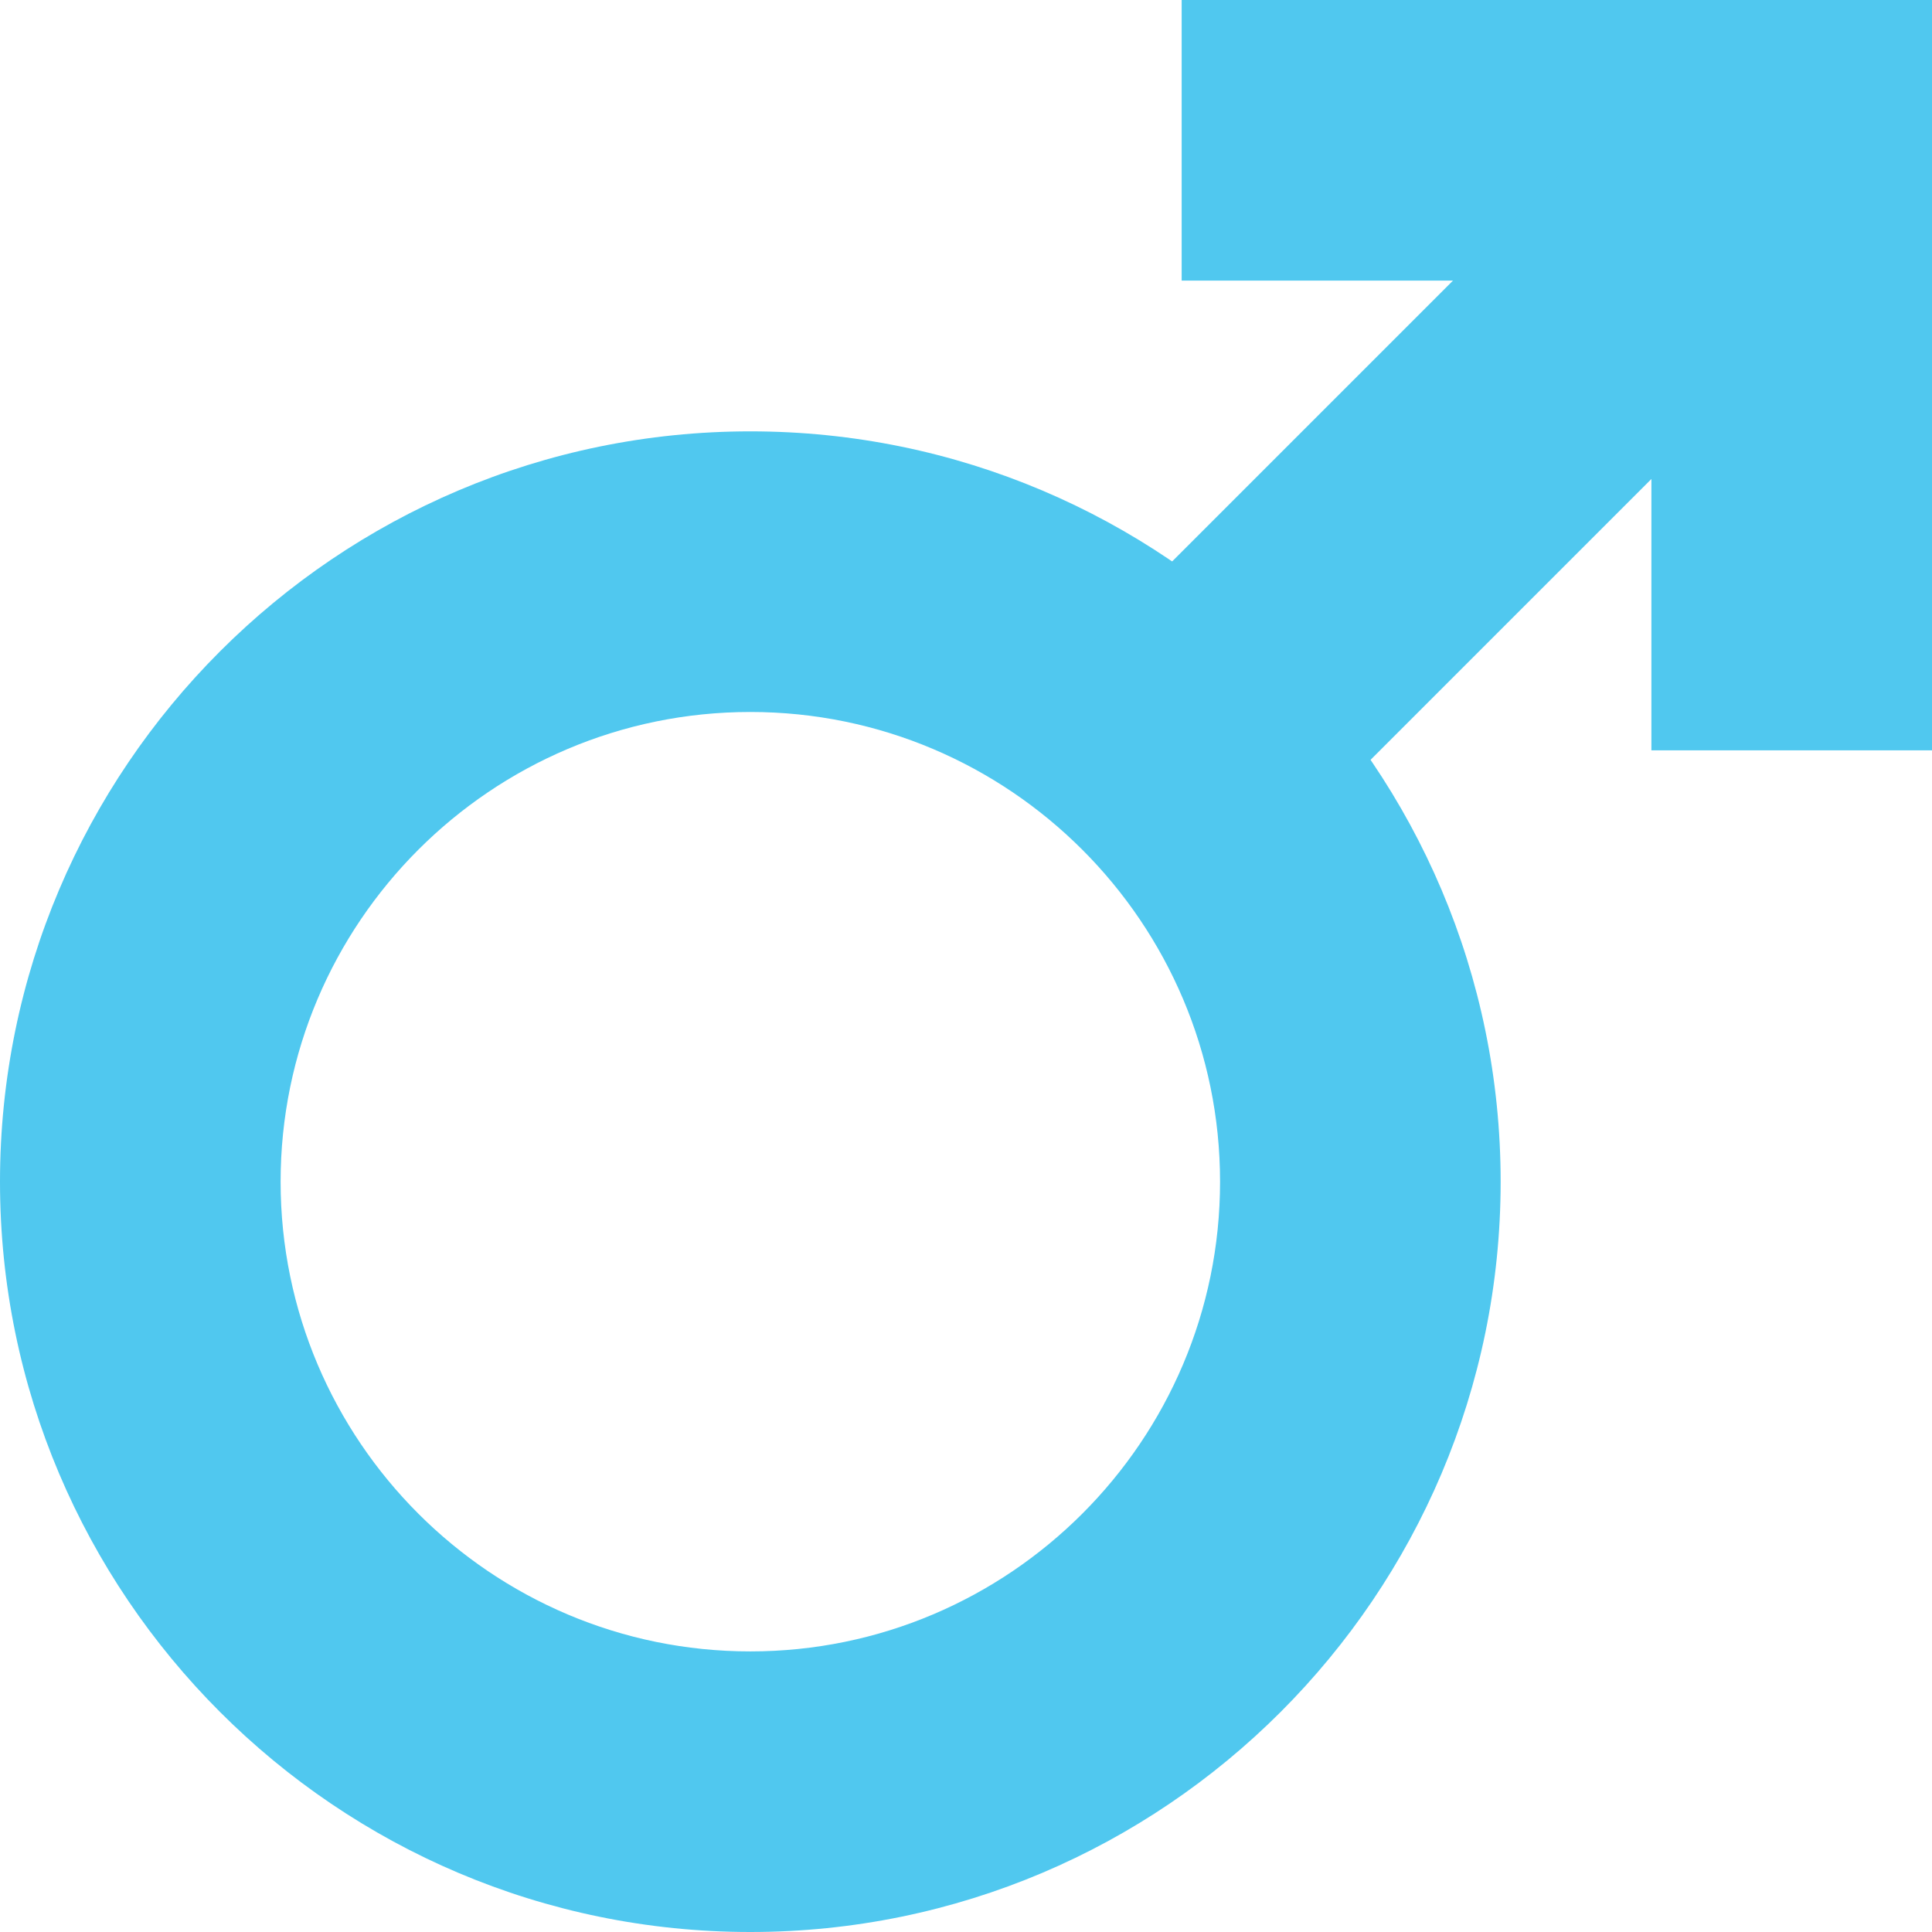
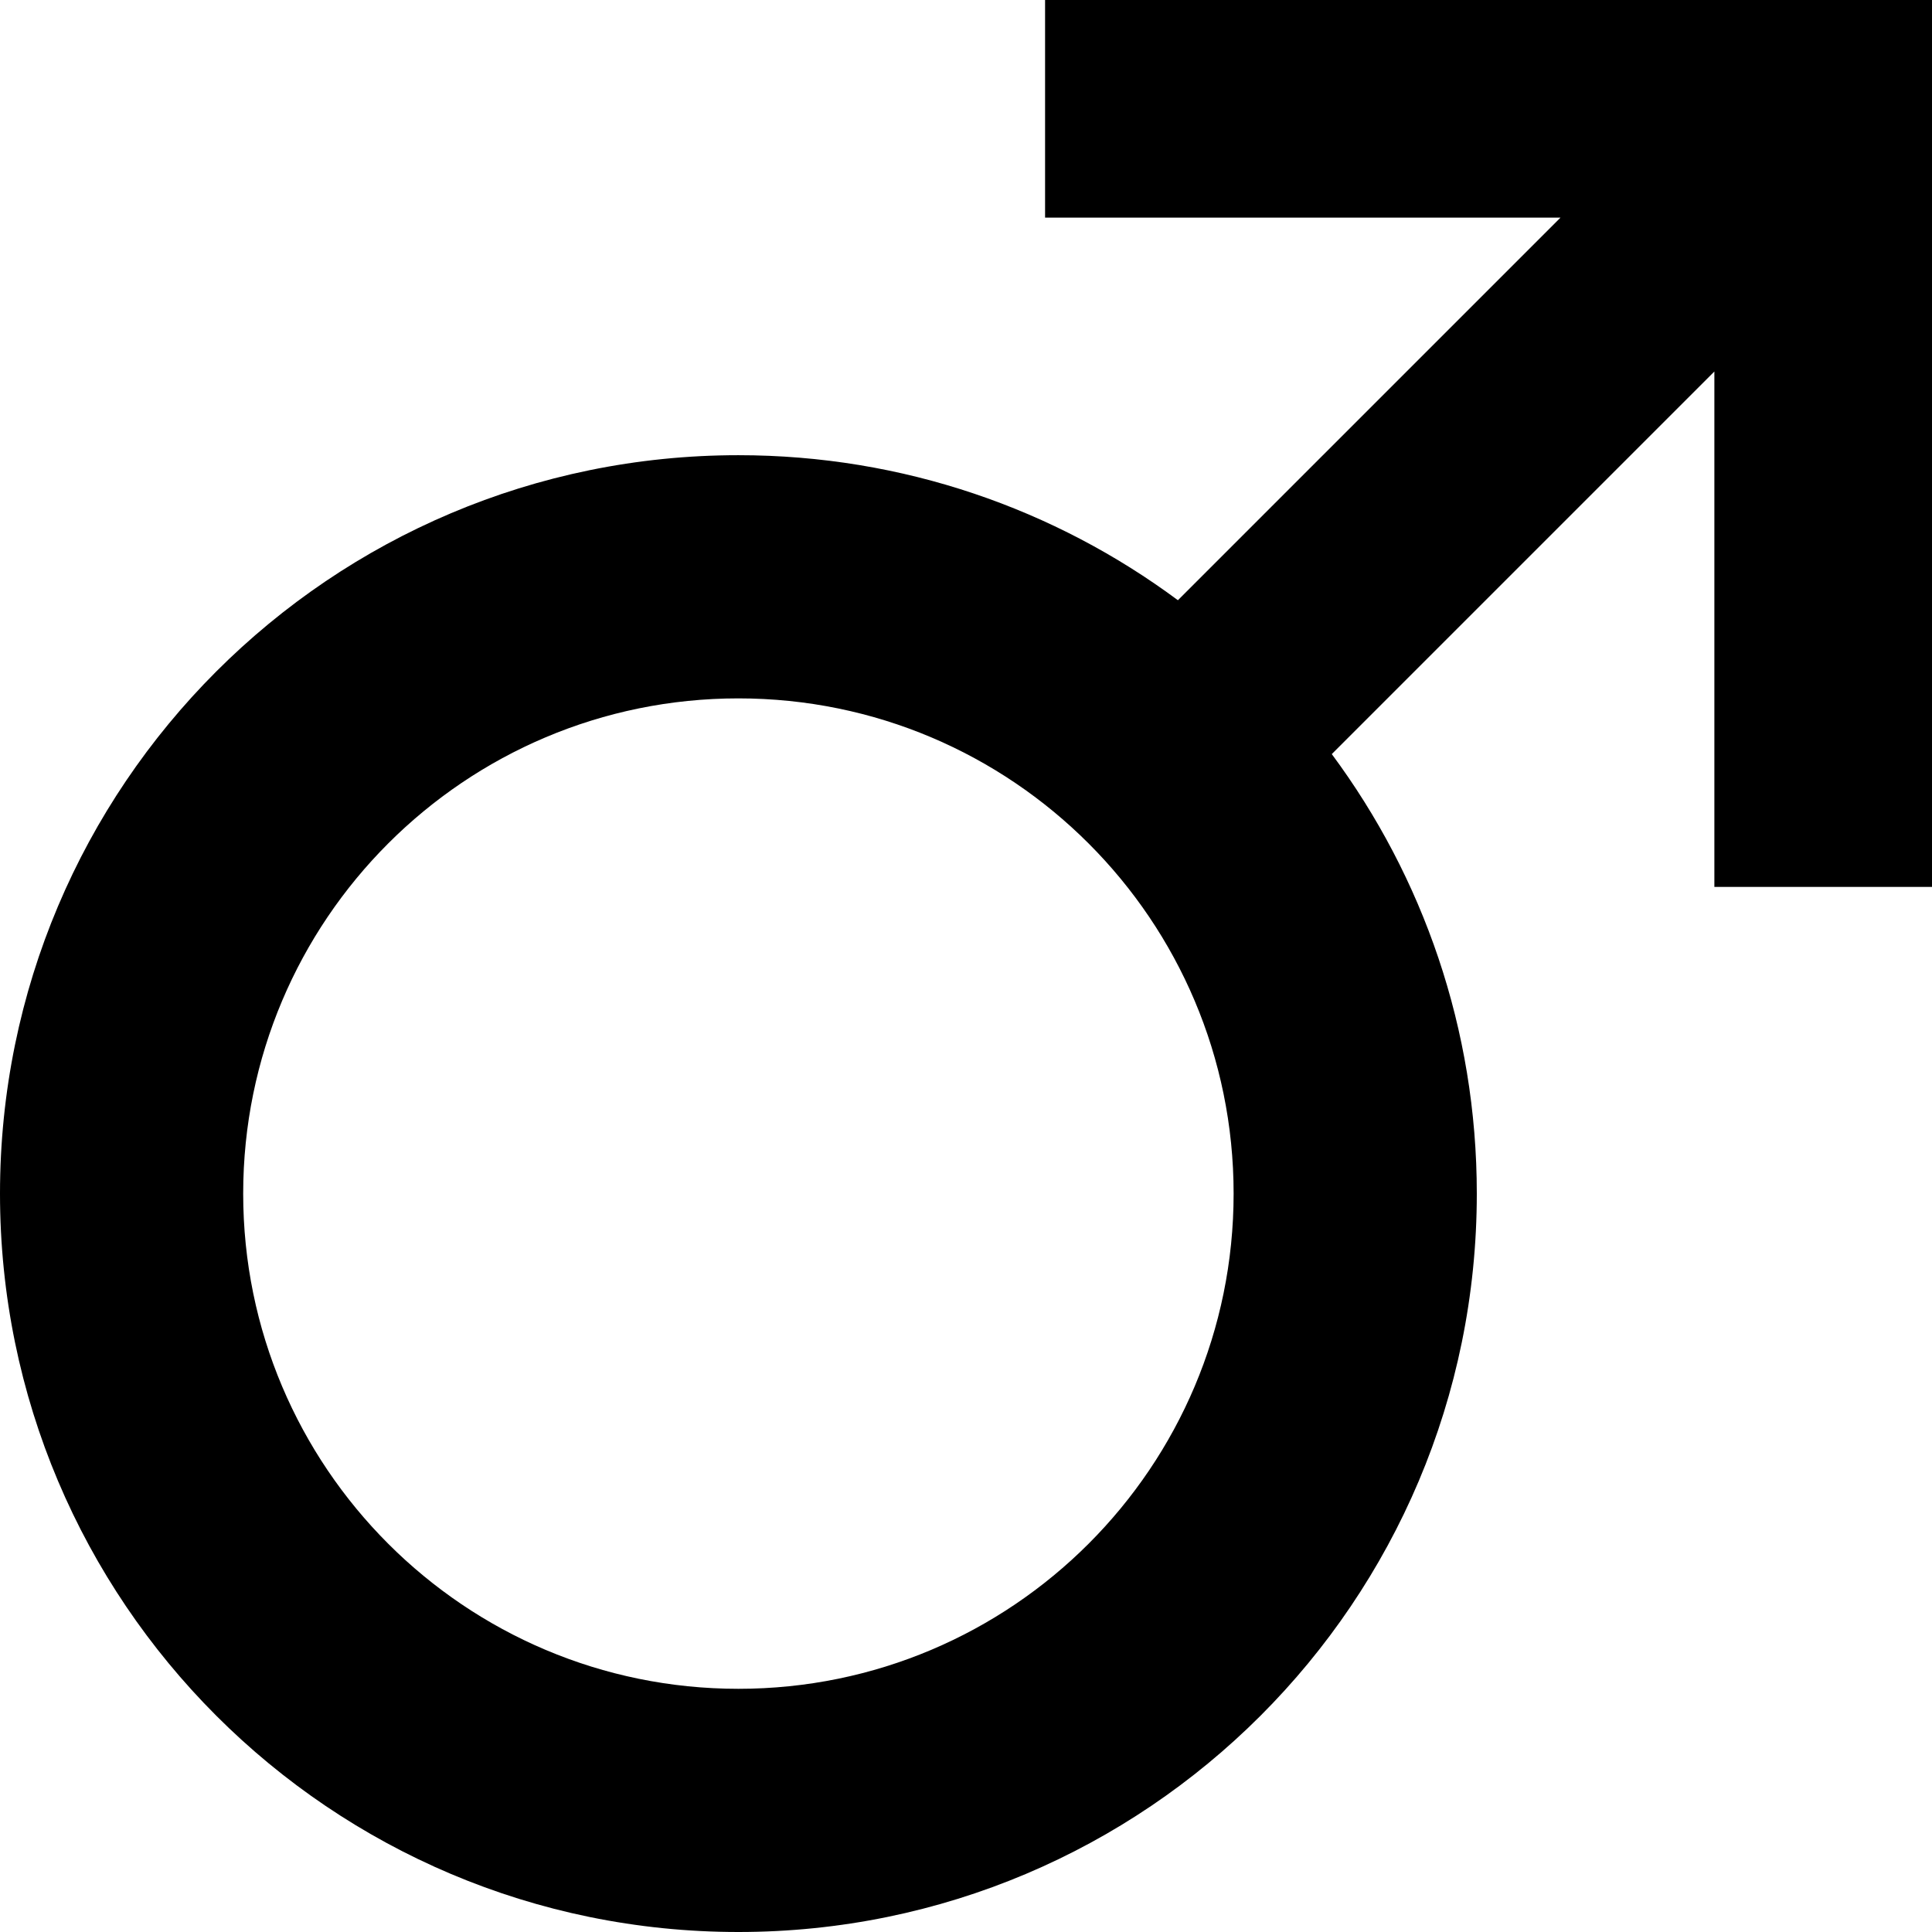
- <svg xmlns="http://www.w3.org/2000/svg" version="1.1" id="Layer_1" x="0px" y="0px" viewBox="0 0 426.667 426.667" style="enable-background:new 0 0 426.667 426.667;" xml:space="preserve">
+ <svg xmlns="http://www.w3.org/2000/svg" id="Capa_1" enable-background="new 0 0 512 512" height="512" viewBox="0 0 512 512" width="512">
  <g>
-     <path style="fill:#50C8EF;" d="M165.705,426.667C74.334,426.667,0,352.333,0,260.962c0-91.366,74.334-165.7,165.705-165.7   c91.366,0,165.7,74.334,165.7,165.7C331.405,352.333,257.071,426.667,165.705,426.667z M165.705,157.235   c-57.199,0-103.735,46.532-103.735,103.731s46.532,103.735,103.735,103.735c57.195,0,103.735-46.532,103.735-103.735   C269.436,203.767,222.899,157.235,165.705,157.235z" />
-     <polygon style="fill:#50C8EF;" points="426.667,165.705 364.698,165.705 364.698,61.969 260.962,61.969 260.962,0 426.667,0  " />
-     <rect x="297.325" y="3.092" transform="matrix(-0.7071 -0.7071 0.7071 -0.7071 490.914 400.0457)" style="fill:#50C8EF;" width="61.968" height="190.518" />
+     <path d="m276.956 0v57.674h136.589l-101.389 101.389c-32.544-24.144-72.837-38.431-116.471-38.431-108.074 0-195.685 87.61-195.685 195.684 0 108.073 87.611 195.684 195.684 195.684s195.684-87.611 195.684-195.684c0-43.634-14.287-83.928-38.431-116.472l101.389-101.388v136.589h57.674v-235.045zm-81.272 447.552c-72.48 0-131.237-58.757-131.237-131.237s58.757-131.237 131.237-131.237 131.237 58.757 131.237 131.237c0 72.481-58.757 131.237-131.237 131.237z" />
  </g>
-   <g>
- </g>
-   <g>
- </g>
-   <g>
- </g>
-   <g>
- </g>
-   <g>
- </g>
-   <g>
- </g>
-   <g>
- </g>
-   <g>
- </g>
-   <g>
- </g>
-   <g>
- </g>
-   <g>
- </g>
-   <g>
- </g>
-   <g>
- </g>
-   <g>
- </g>
-   <g>
- </g>
</svg>
